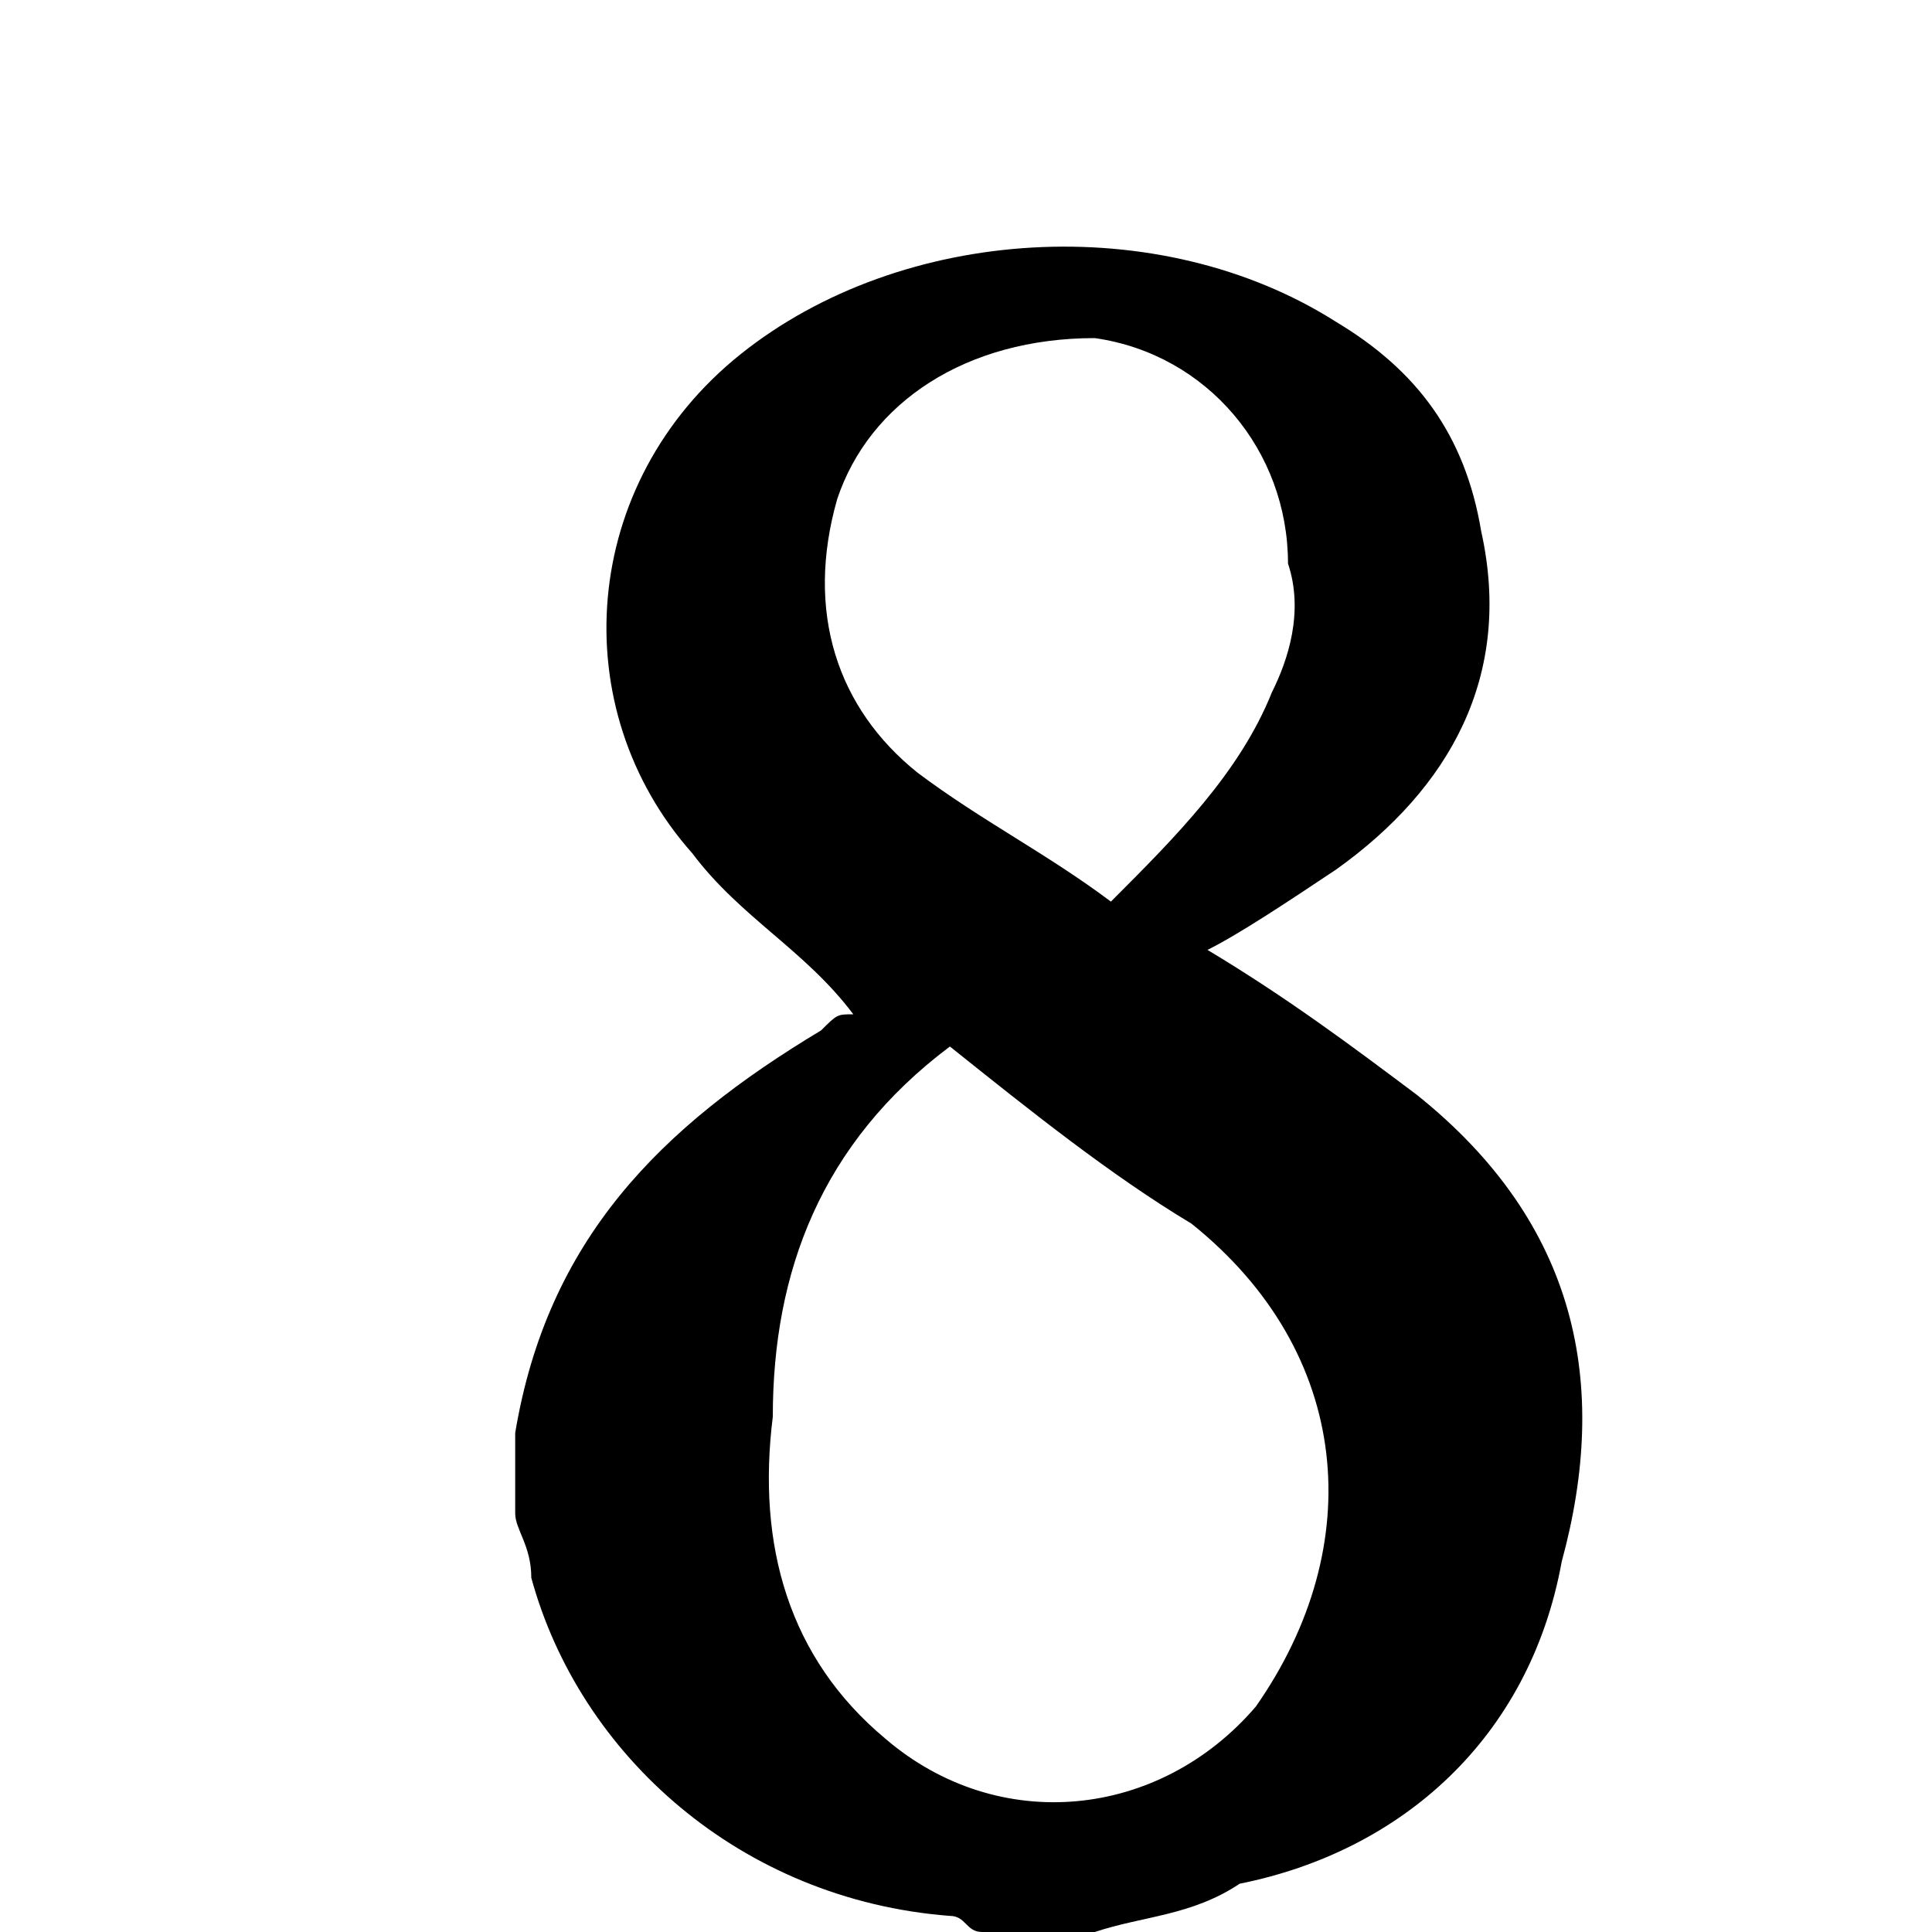
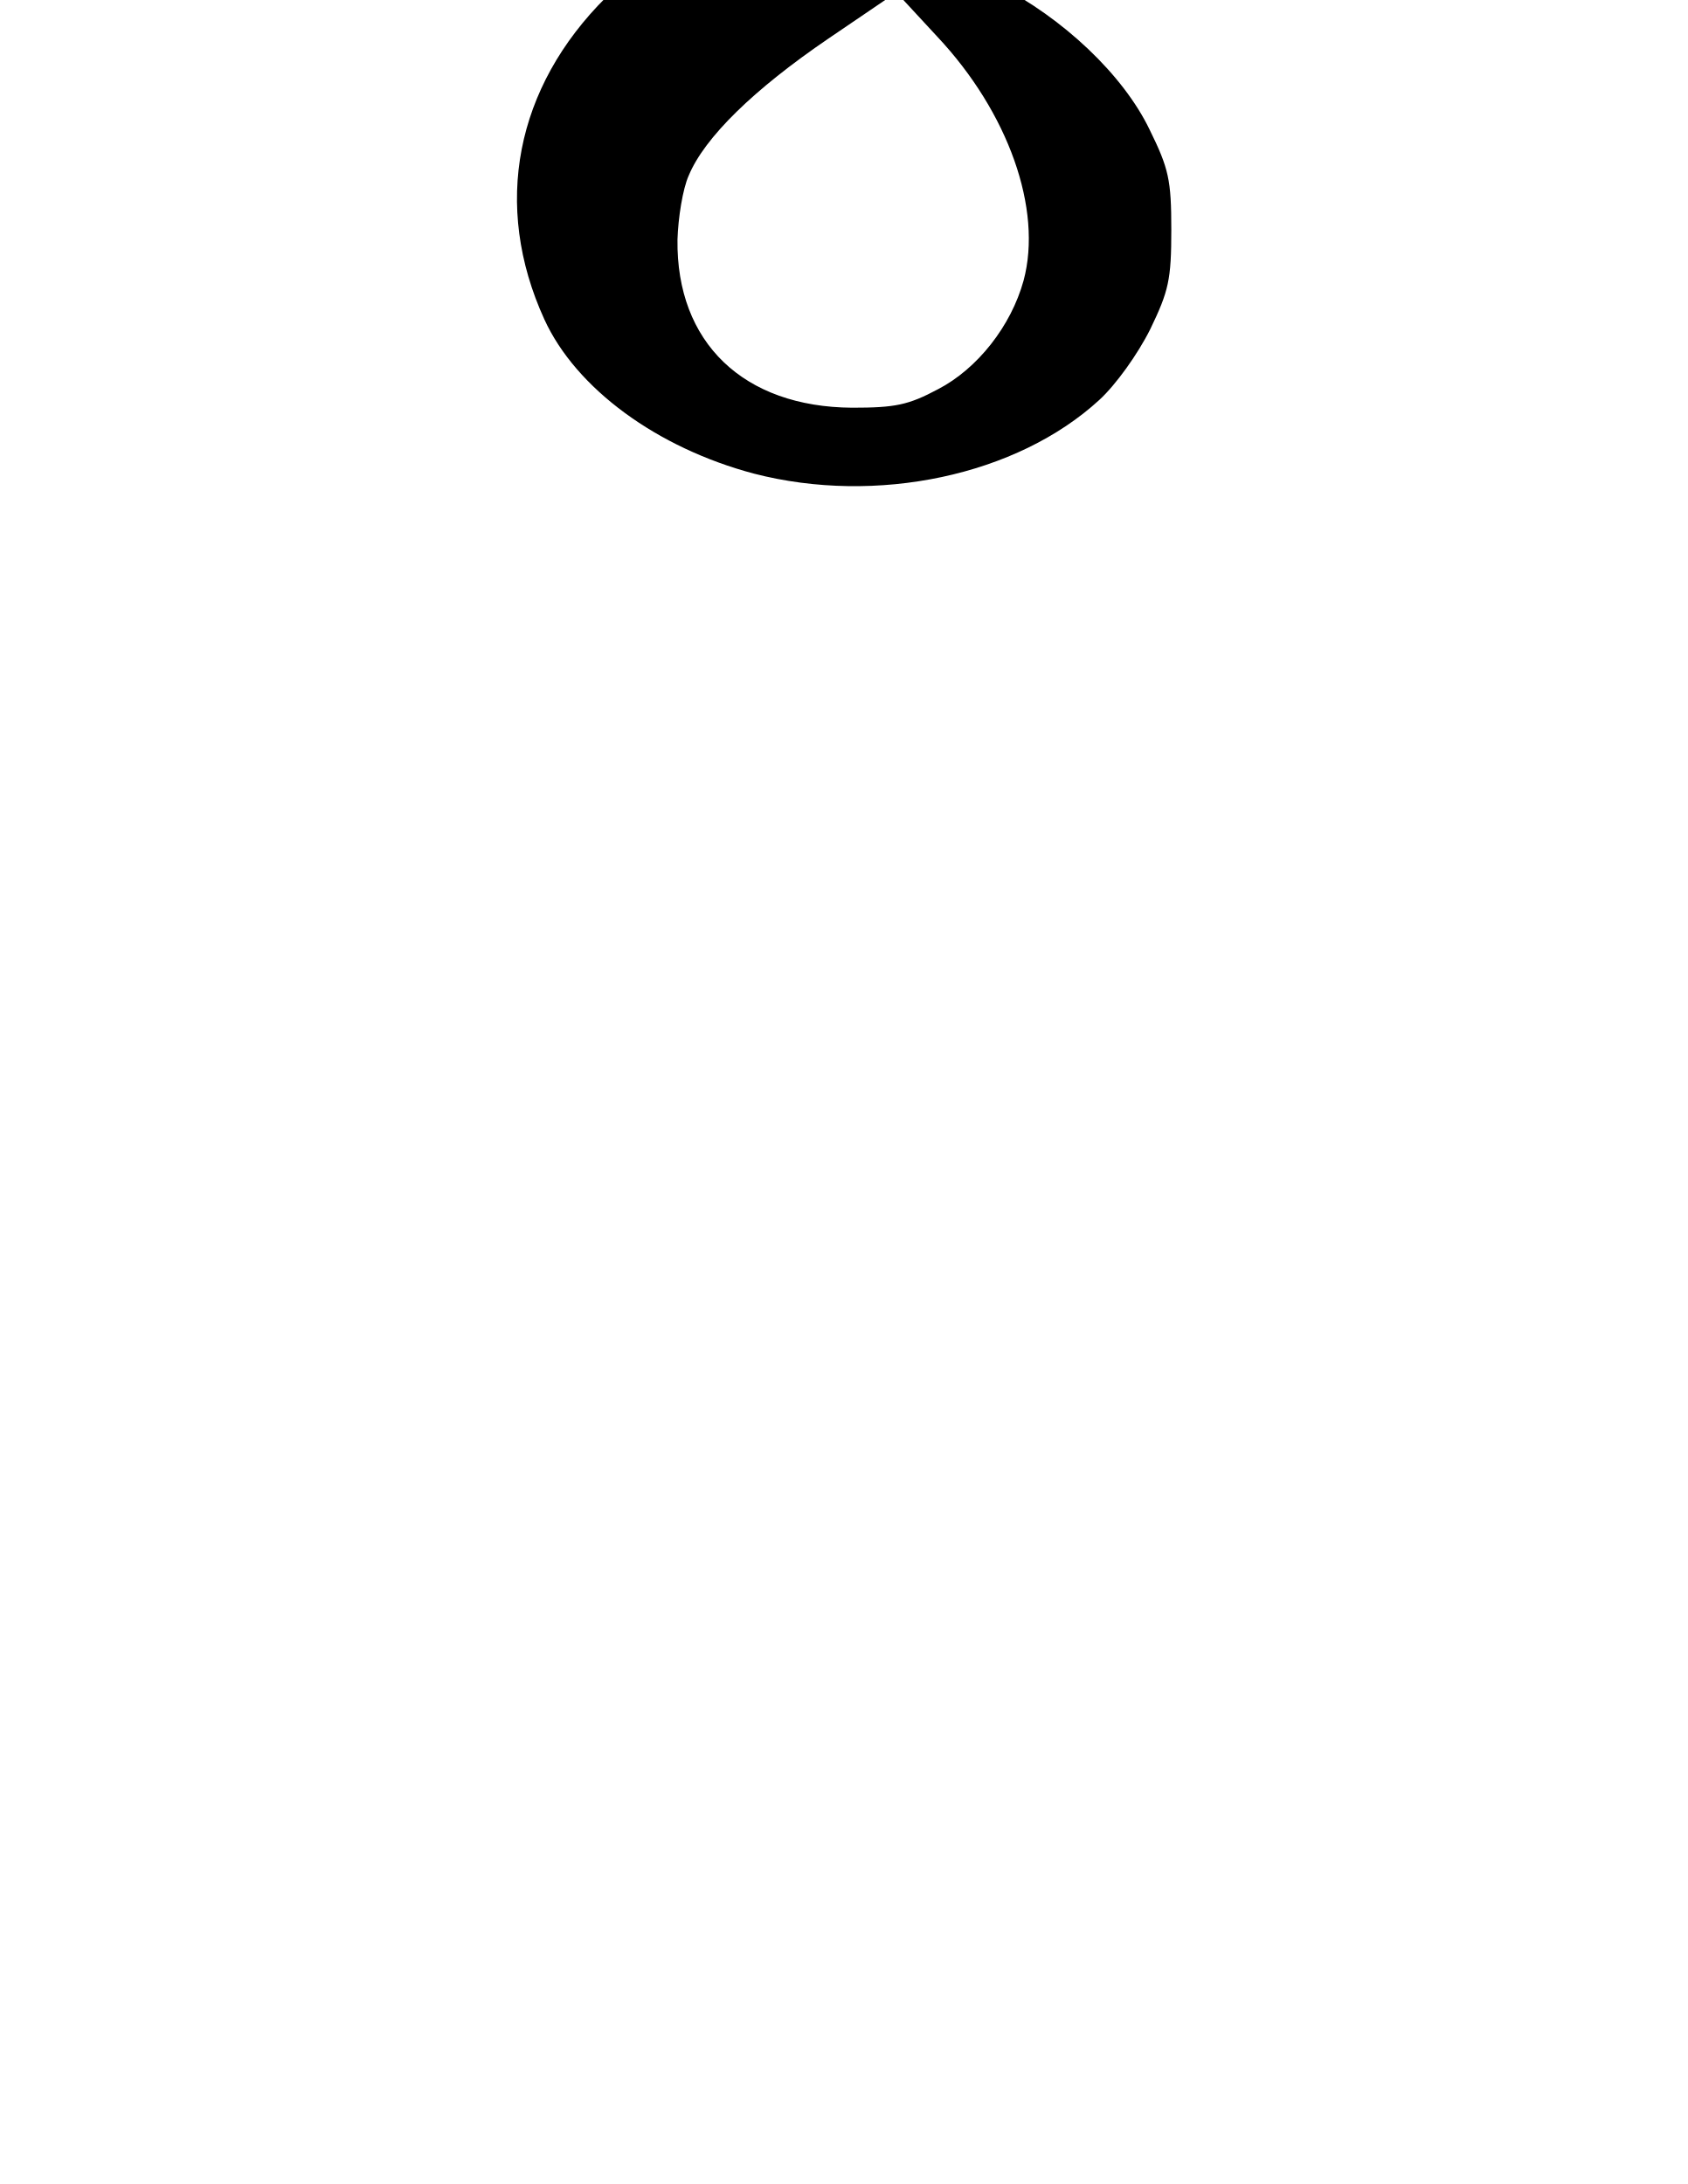
- <svg xmlns="http://www.w3.org/2000/svg" version="1.1" id="Layer_1" x="0px" y="0px" viewBox="0 0 12 12" enable-background="new 0 0 12 12" xml:space="preserve">
-   <g>
-     <path d="M6.8,12c-0.2,0-0.4,0-0.7,0C6,12,6,11.9,5.9,11.9c-1.3-0.1-2.3-1-2.6-2.1c0-0.2-0.1-0.3-0.1-0.4c0-0.2,0-0.3,0-0.5V8.9   C3.4,7.7,4.1,7,5.1,6.4c0.1-0.1,0.1-0.1,0.2-0.1c-0.3-0.4-0.7-0.6-1-1C3.5,4.4,3.6,3,4.6,2.2c1-0.8,2.6-0.9,3.7-0.2   c0.5,0.3,0.8,0.7,0.9,1.3C9.4,4.2,9,4.9,8.3,5.4C8,5.6,7.7,5.8,7.5,5.9c0.5,0.3,0.9,0.6,1.3,0.9c1,0.8,1.2,1.8,0.9,2.9   c-0.2,1.1-1,1.8-2,2C7.4,11.9,7.1,11.9,6.8,12z M5.9,6.5C5.1,7.1,4.8,7.9,4.8,8.8c-0.1,0.8,0.1,1.5,0.7,2c0.7,0.6,1.7,0.5,2.3-0.2   c0.7-1,0.6-2.2-0.4-3C6.9,7.3,6.4,6.9,5.9,6.5z M6.9,5.6c0.4-0.4,0.8-0.8,1-1.3C8,4.1,8.1,3.8,8,3.5c0-0.7-0.5-1.3-1.2-1.4   C6,2.1,5.4,2.5,5.2,3.1C5,3.8,5.2,4.4,5.7,4.8C6.1,5.1,6.5,5.3,6.9,5.6z" />
+ <svg xmlns="http://www.w3.org/2000/svg" version="1.1" id="Layer_1" x="0px" y="0px" viewBox="0 0 612 792" enable-background="new 0 0 612 792" xml:space="preserve">
+   <g transform="translate(0,256) scale(0.1,-0.1)">
+     <path d="M3986.5,1110.1c59.8,55,138.7,165,184.1,255.8c66.9,138.7,76.5,179.3,76.5,361s-9.6,222.3-78.9,363.4   c-95.6,198.4-313.2,404-552.2,525.9l-167.3,86.1l160.2,95.6c638.3,382.5,865.4,712.4,865.4,1255.1   c-2.4,635.9-365.8,1104.5-970.6,1250.3c-222.3,55-683.7,55-901.3,2.4c-444.7-110-784.1-406.4-908.4-791.3   c-55-176.9-64.5-494.9-19.1-683.7c86.1-353.8,344.2-659.8,724.4-860.6l203.2-105.2l-133.9-81.3c-74.1-43-196-138.7-270.1-212.8   c-329.9-327.5-413.6-755.4-224.7-1169c114.8-251,408.8-466.2,760.2-559.4C3178.4,727.6,3687.6,835.2,3986.5,1110.1z M3090,1081.5   c-394.5,2.4-638.3,236.7-633.5,609.6c2.4,78.9,19.1,184.1,40.6,231.9c57.4,138.7,236.7,313.2,506.8,497.2l246.2,167.3l148.2-160.2   c258.2-274.9,382.5-626.3,313.2-884.5c-45.4-165-167.3-320.3-310.8-394.5C3293.2,1091,3245.4,1081.5,3090,1081.5z M2795.9,2994   c-45.4,0-253.4,243.8-327.5,382.5c-208,392.1-229.5,984.9-43,1290.9c162.6,267.8,380.1,406.4,638.3,406.4   c284.5-2.4,499.6-145.8,640.7-427.9c86.1-172.1,88.5-188.9,88.5-430.3c0-224.7-7.2-270.1-62.2-387.3   c-90.8-193.6-205.6-308.4-580.9-588.1C2968,3103.9,2807.9,2994,2795.9,2994z" />
  </g>
</svg>
